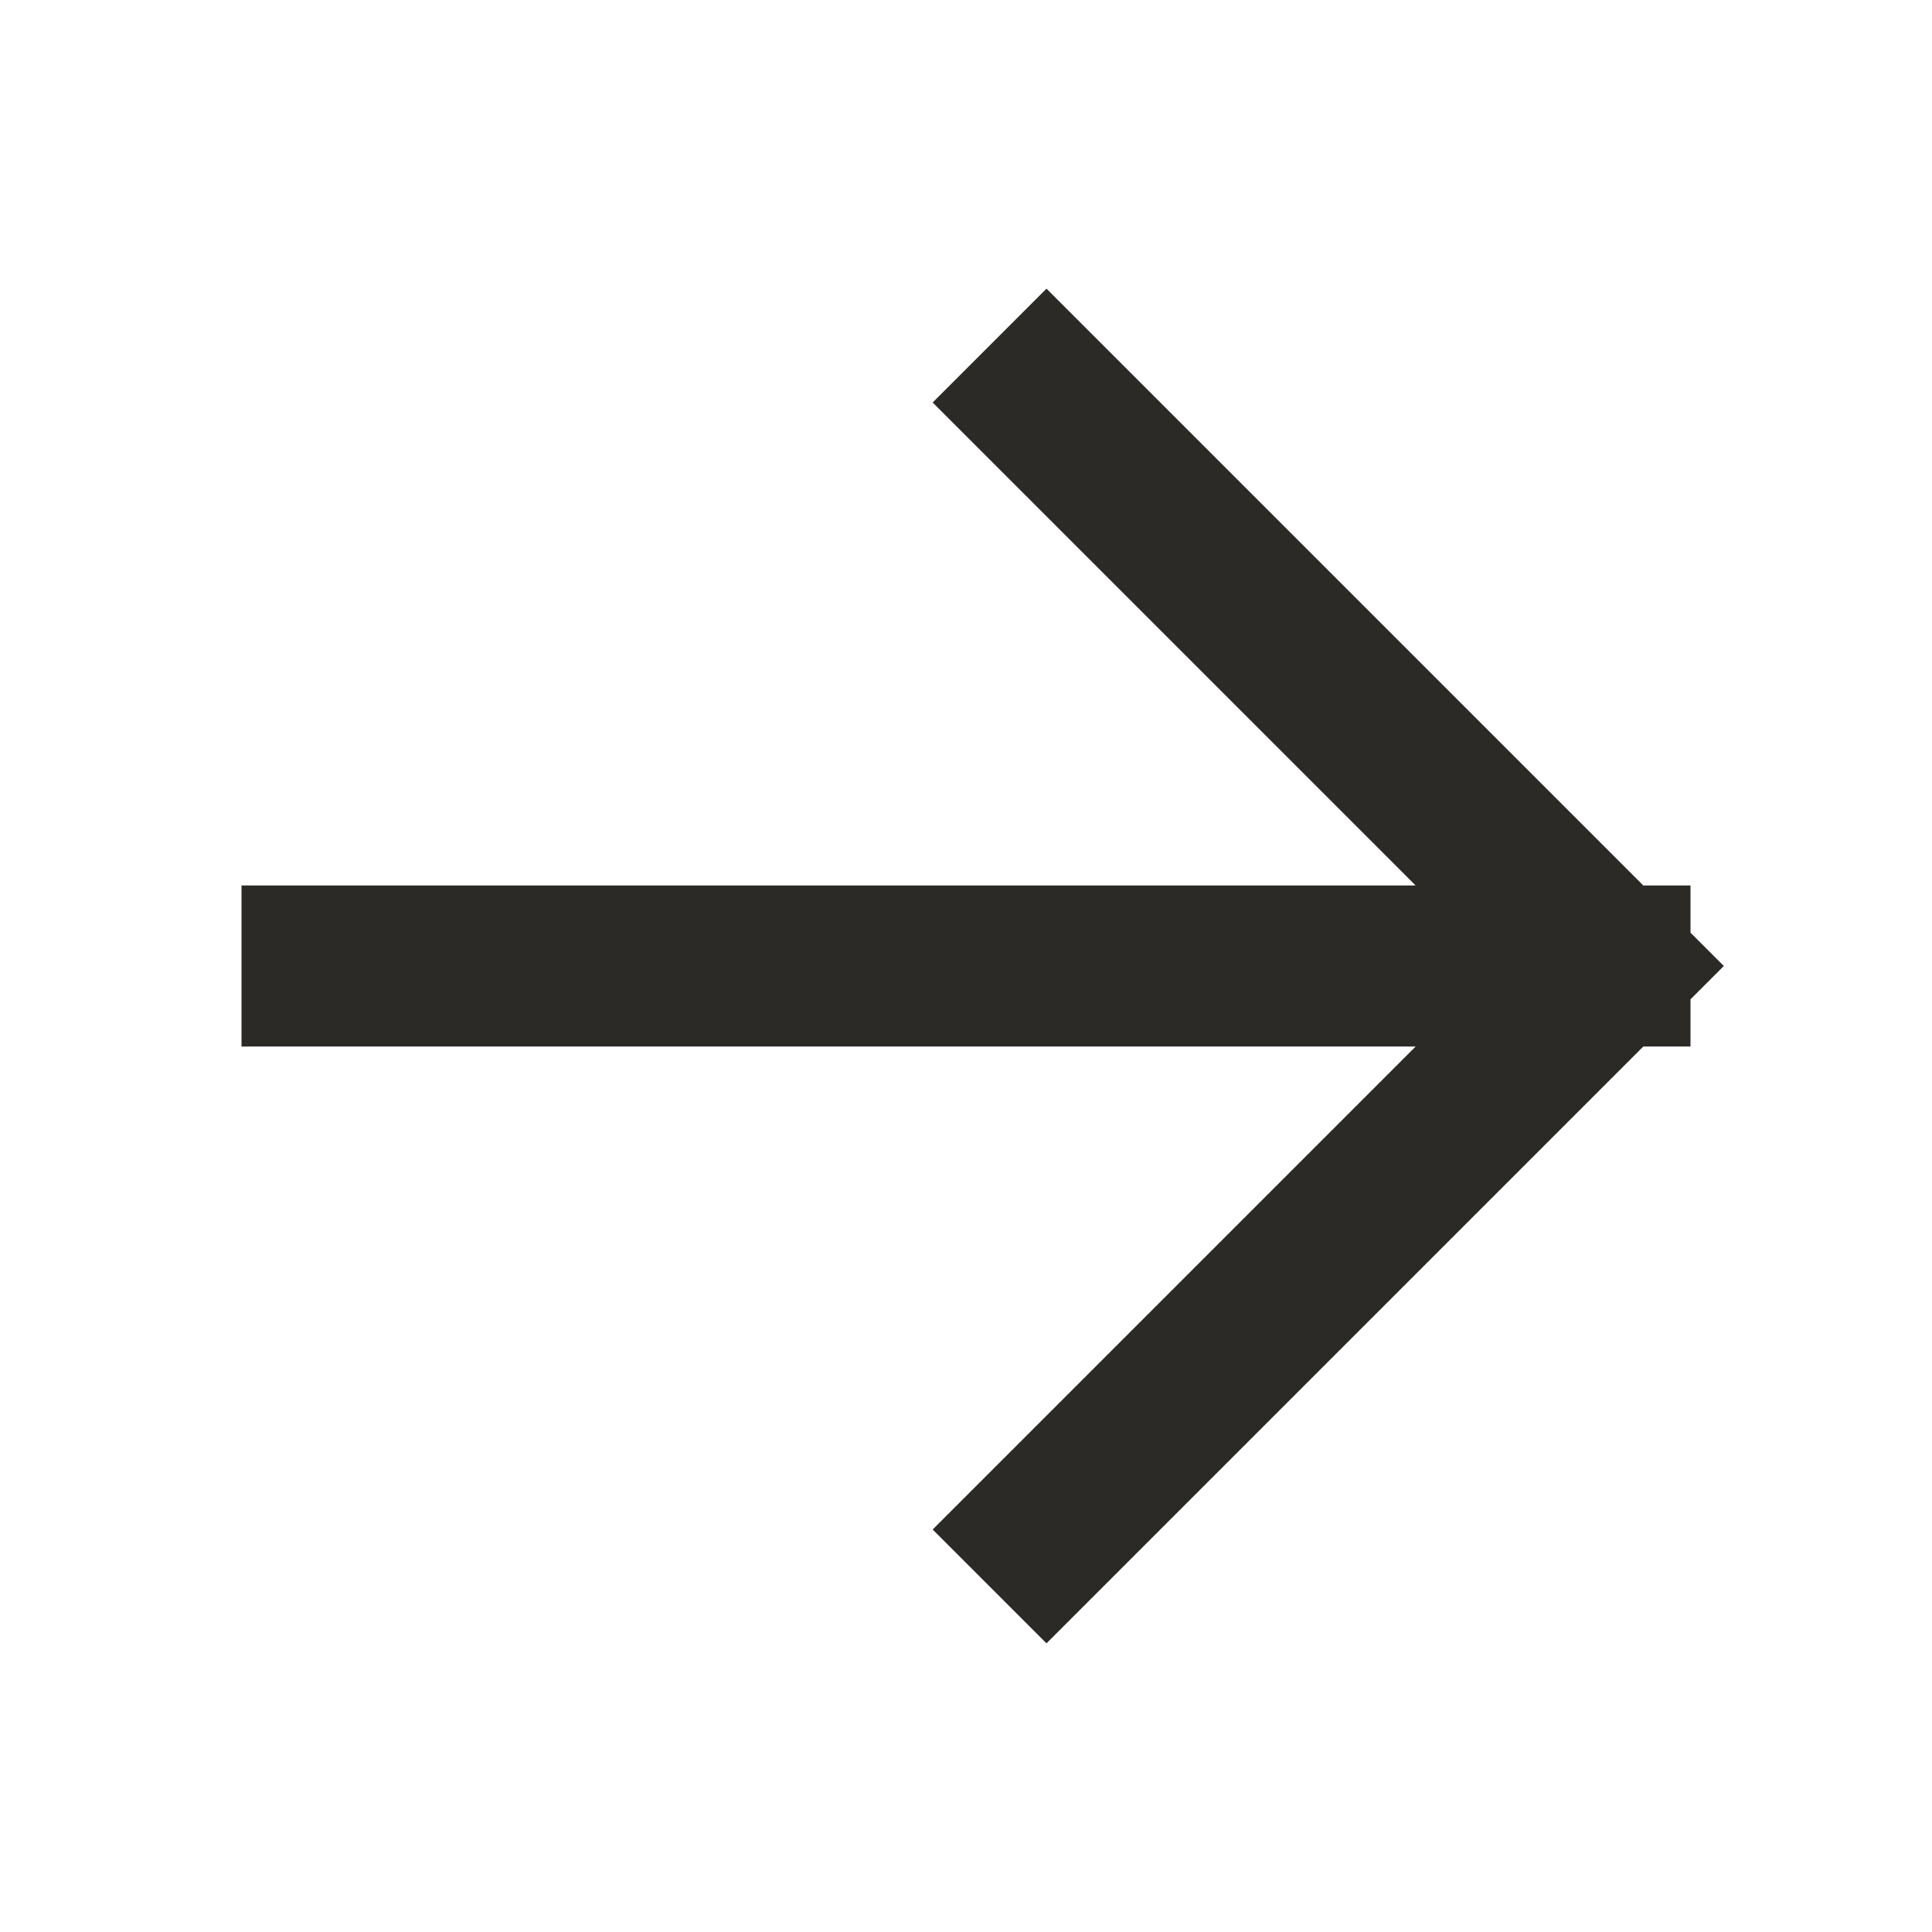
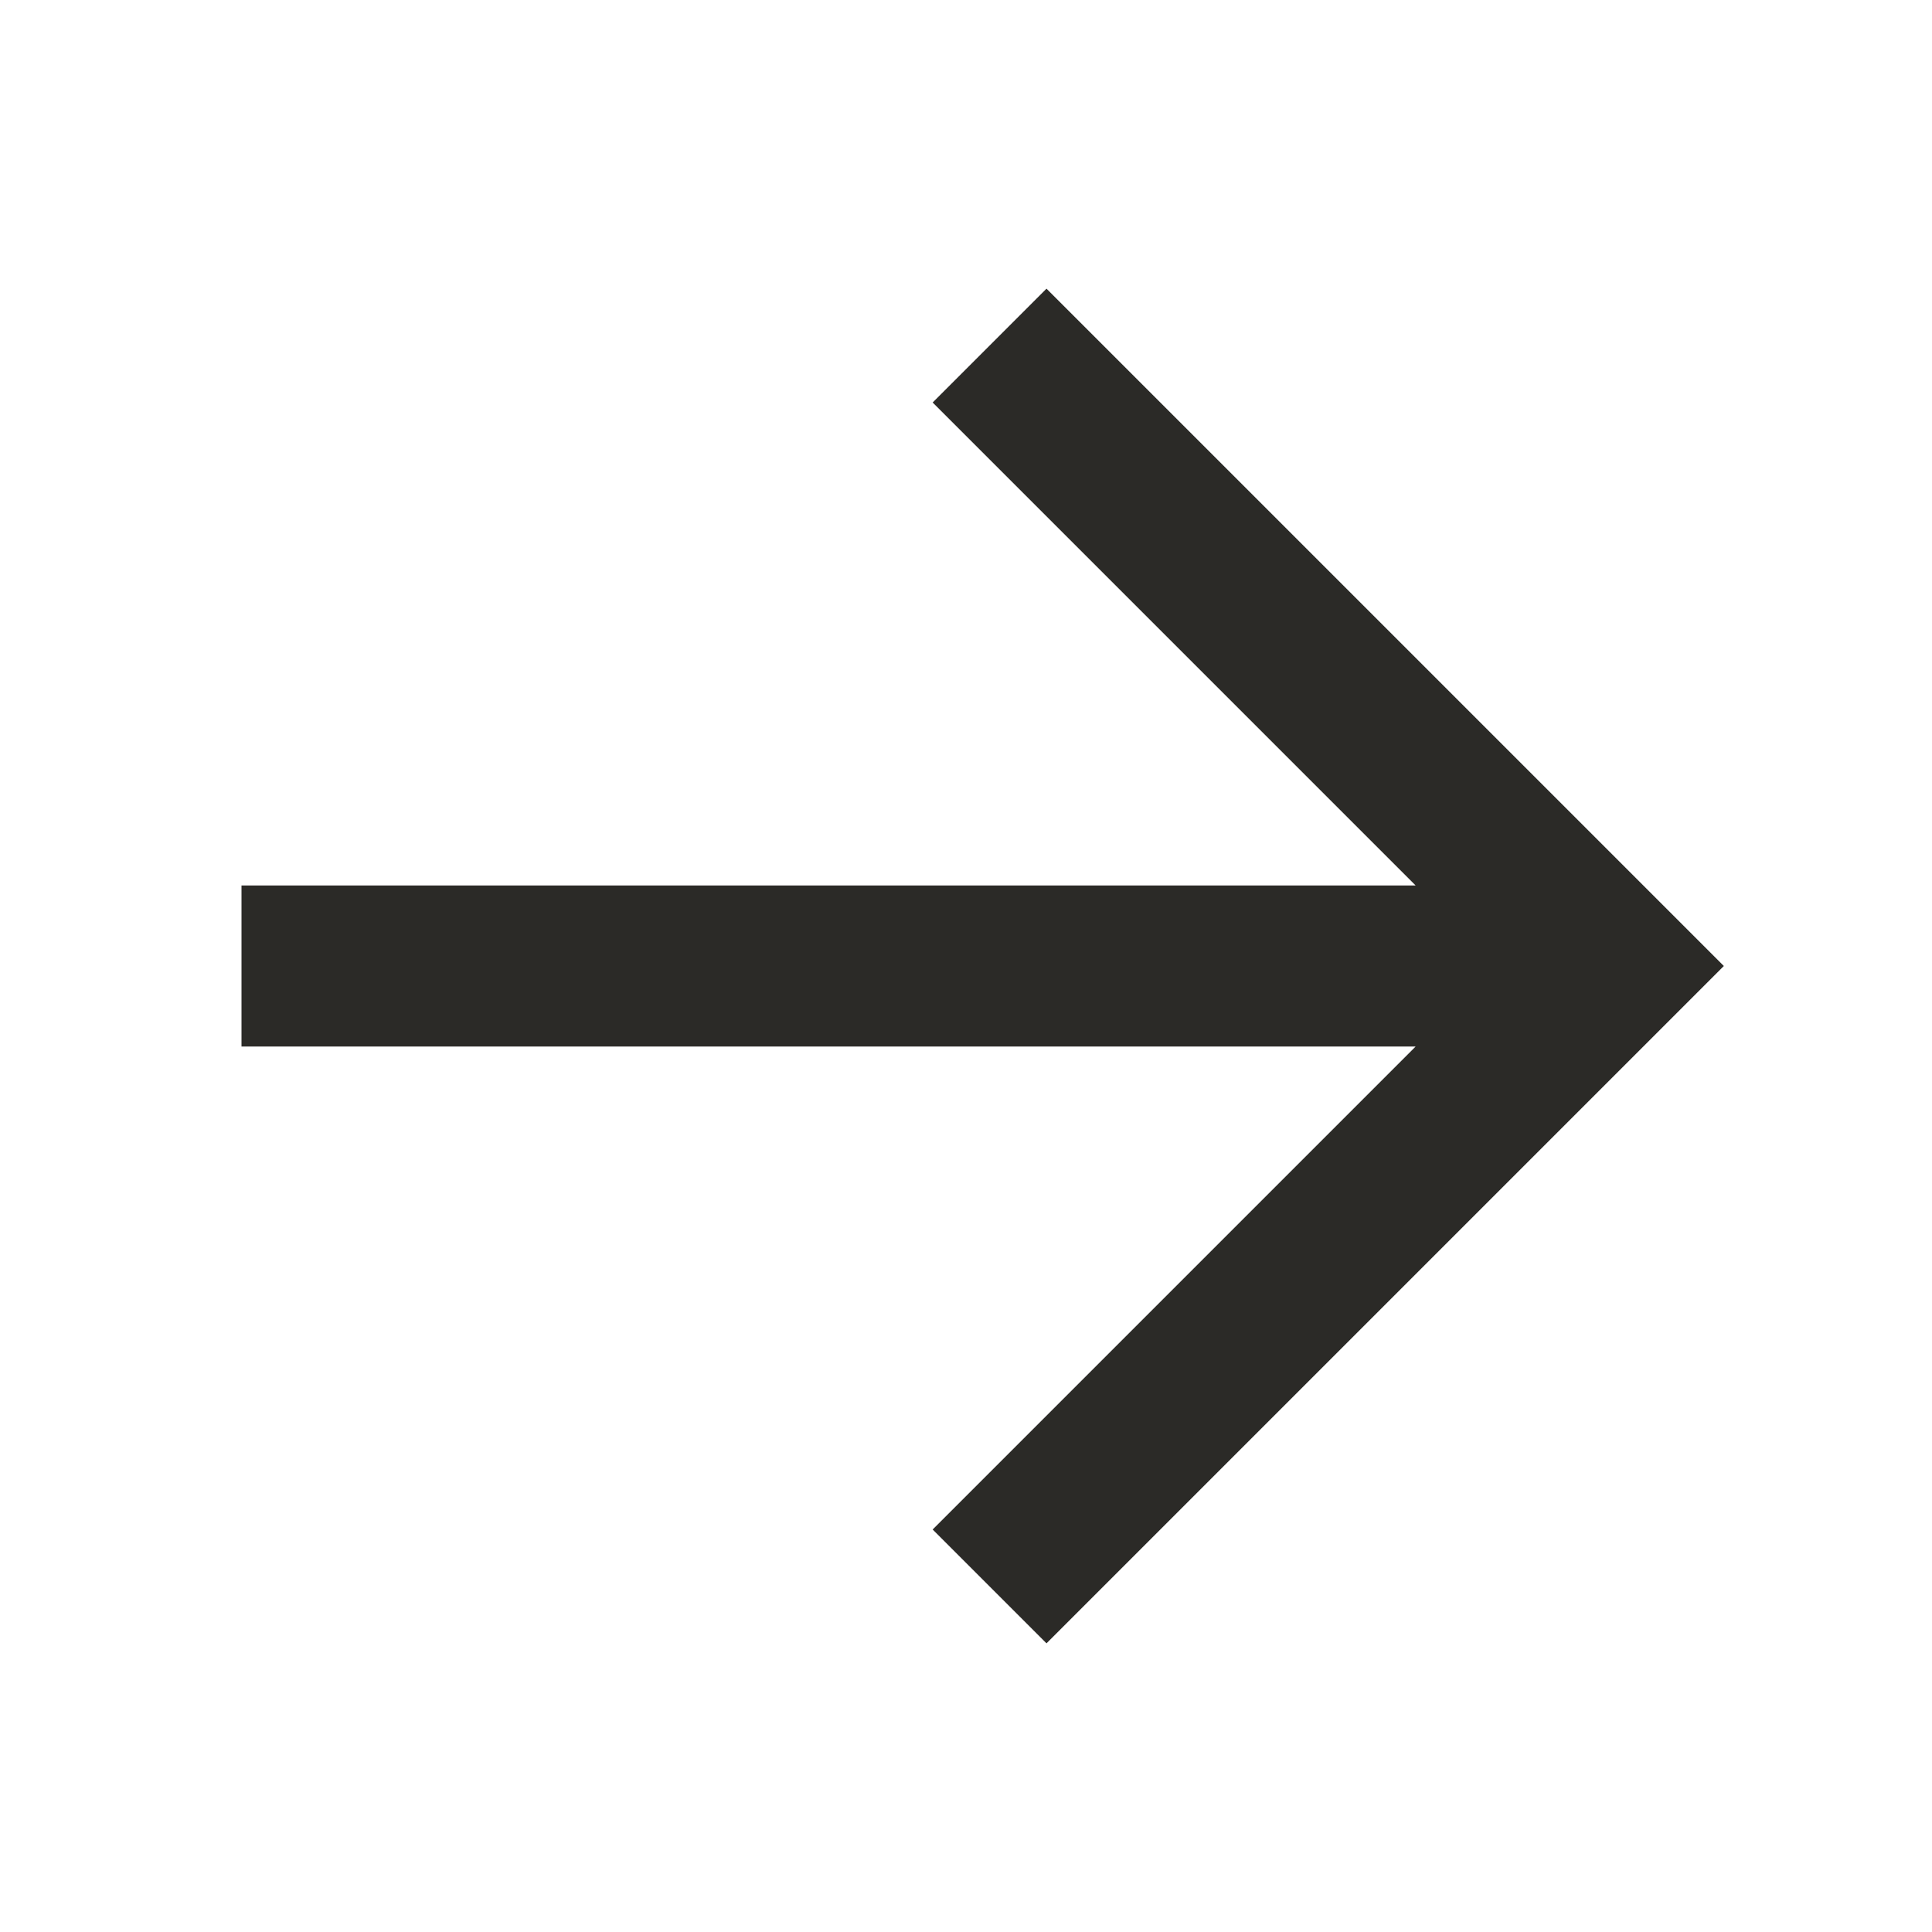
<svg xmlns="http://www.w3.org/2000/svg" preserveAspectRatio="none" overflow="visible" style="display: block;" width="24" height="24" viewBox="0 0 24 24" fill="none">
  <g id="Icon">
-     <path id="Vector" d="M4 12H20M13 19L20 12L13 5" stroke-width="2" stroke-linecap="square" stroke="#2B2A27" />
+     <path id="Vector" d="M4 12H19M13 19L20 12L13 5" stroke-width="2" stroke-linecap="square" stroke="#2B2A27" />
  </g>
</svg>
